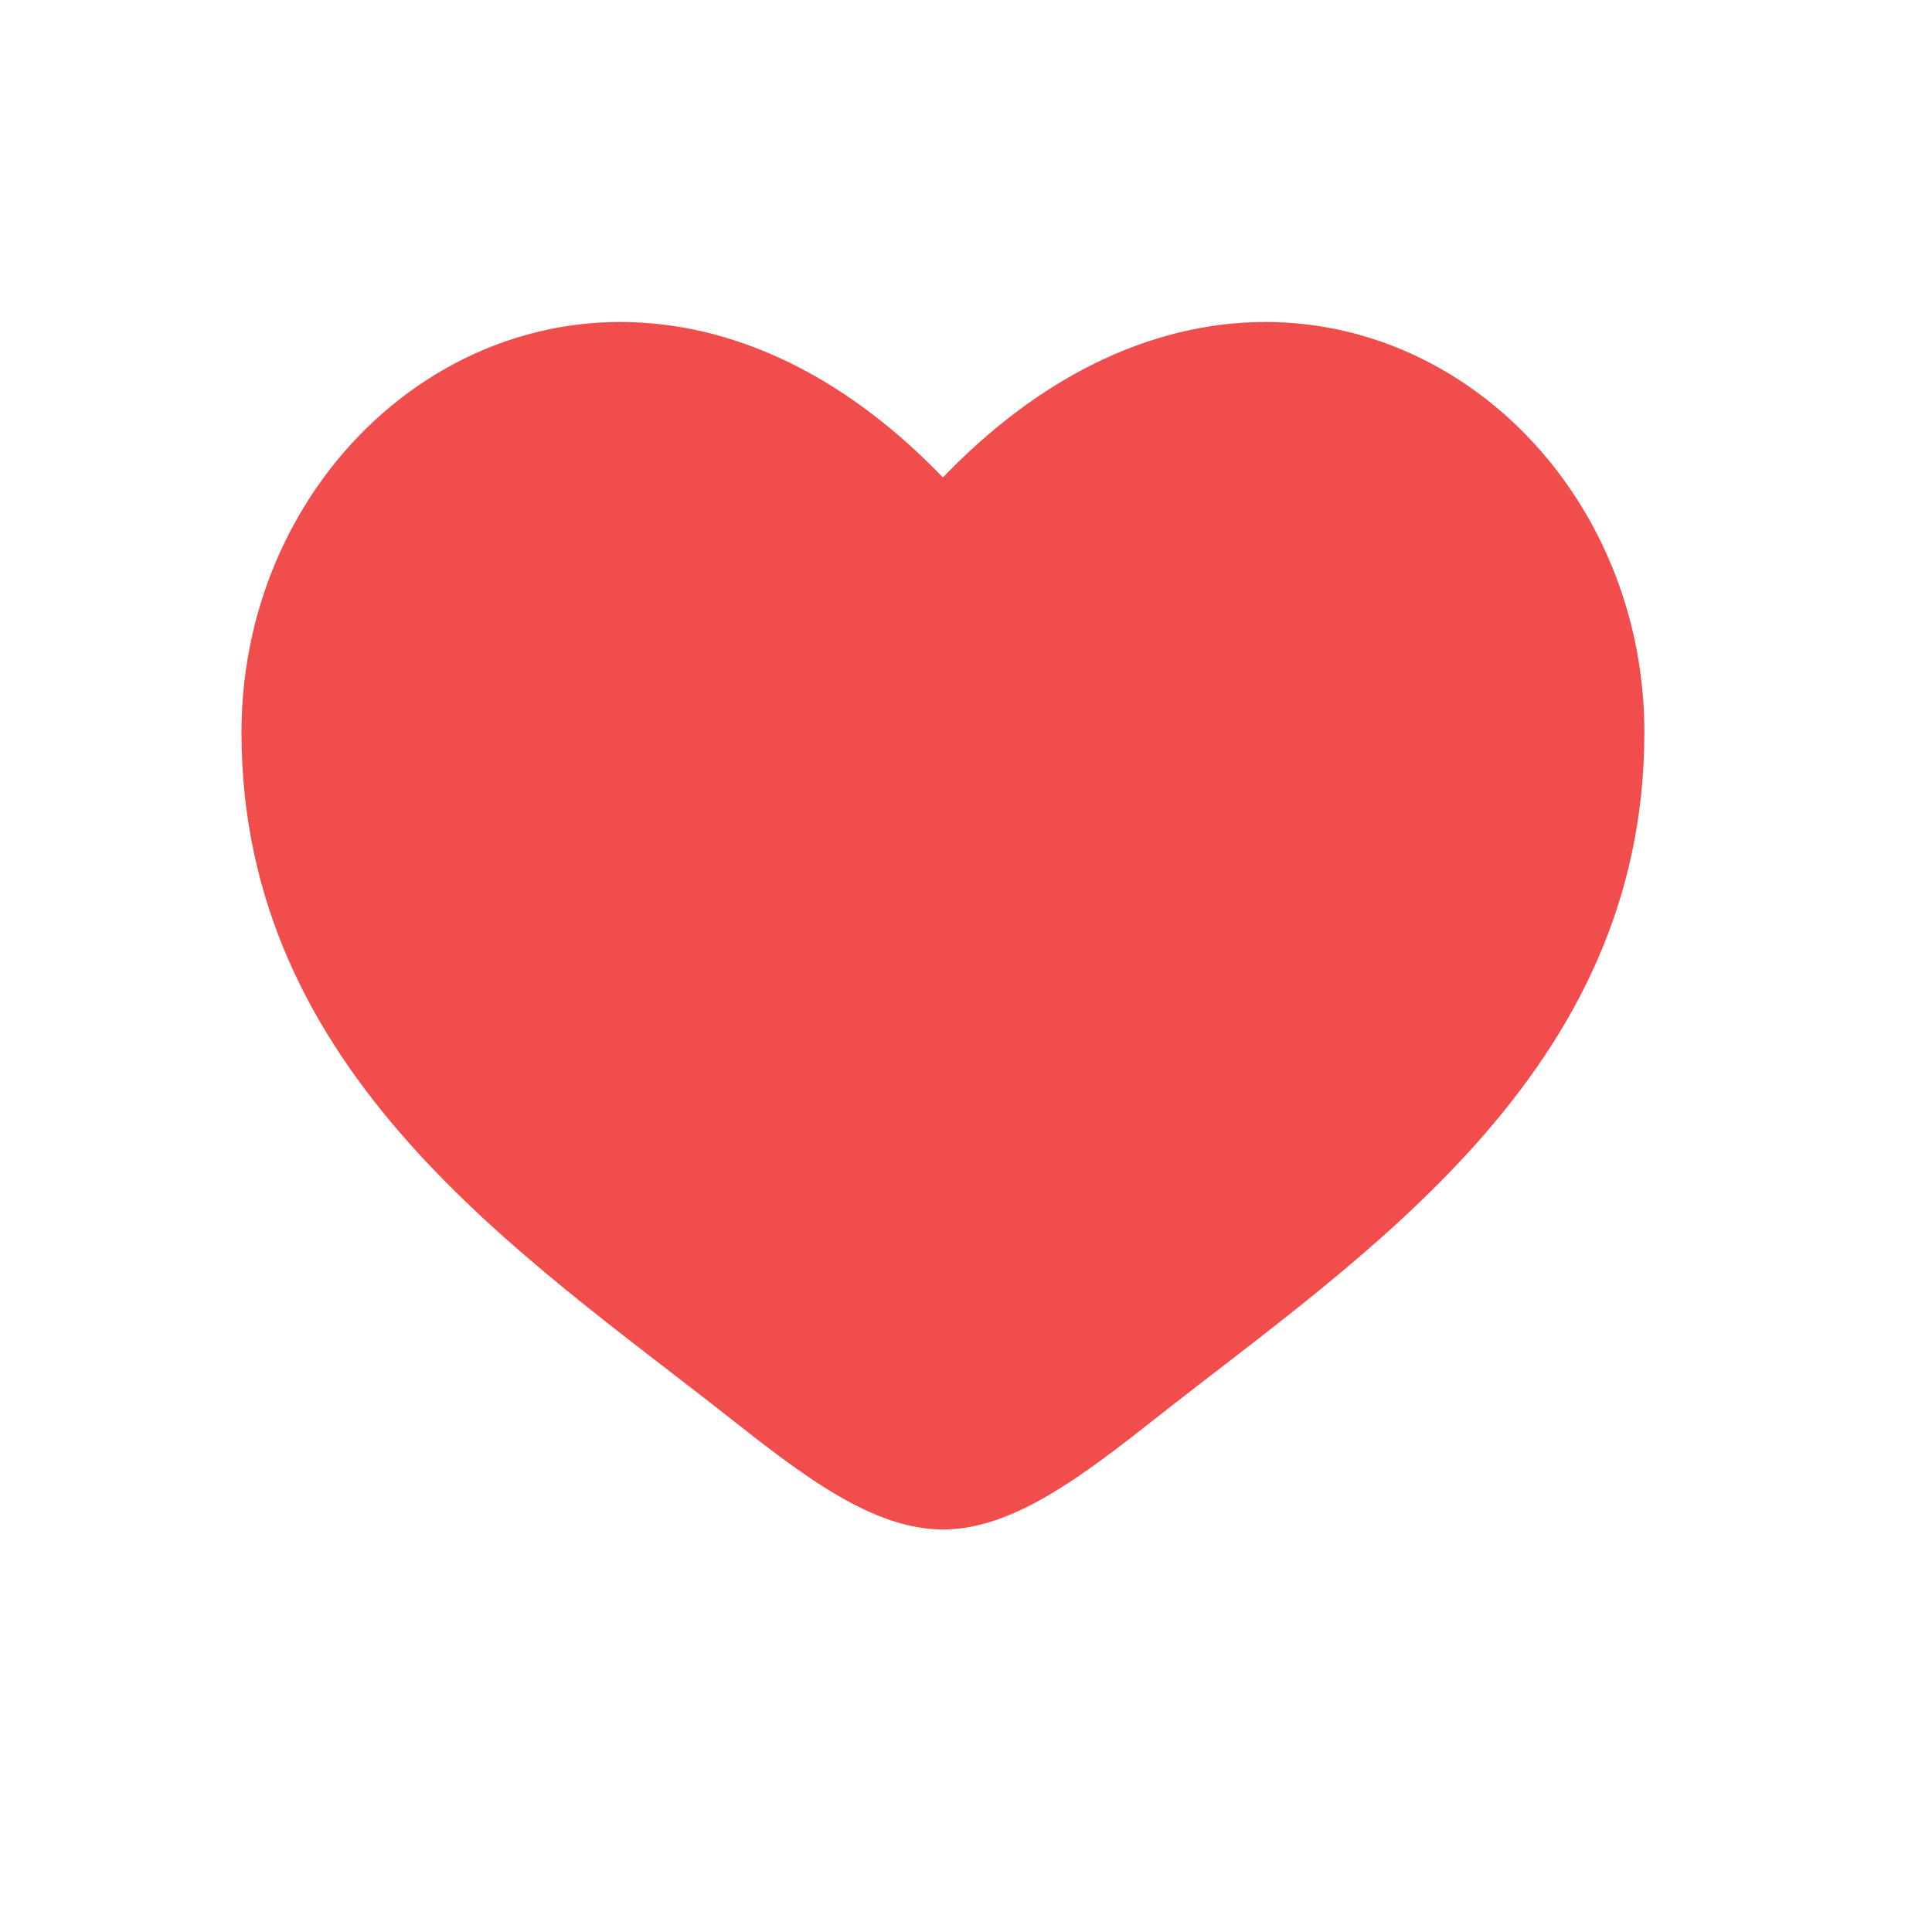
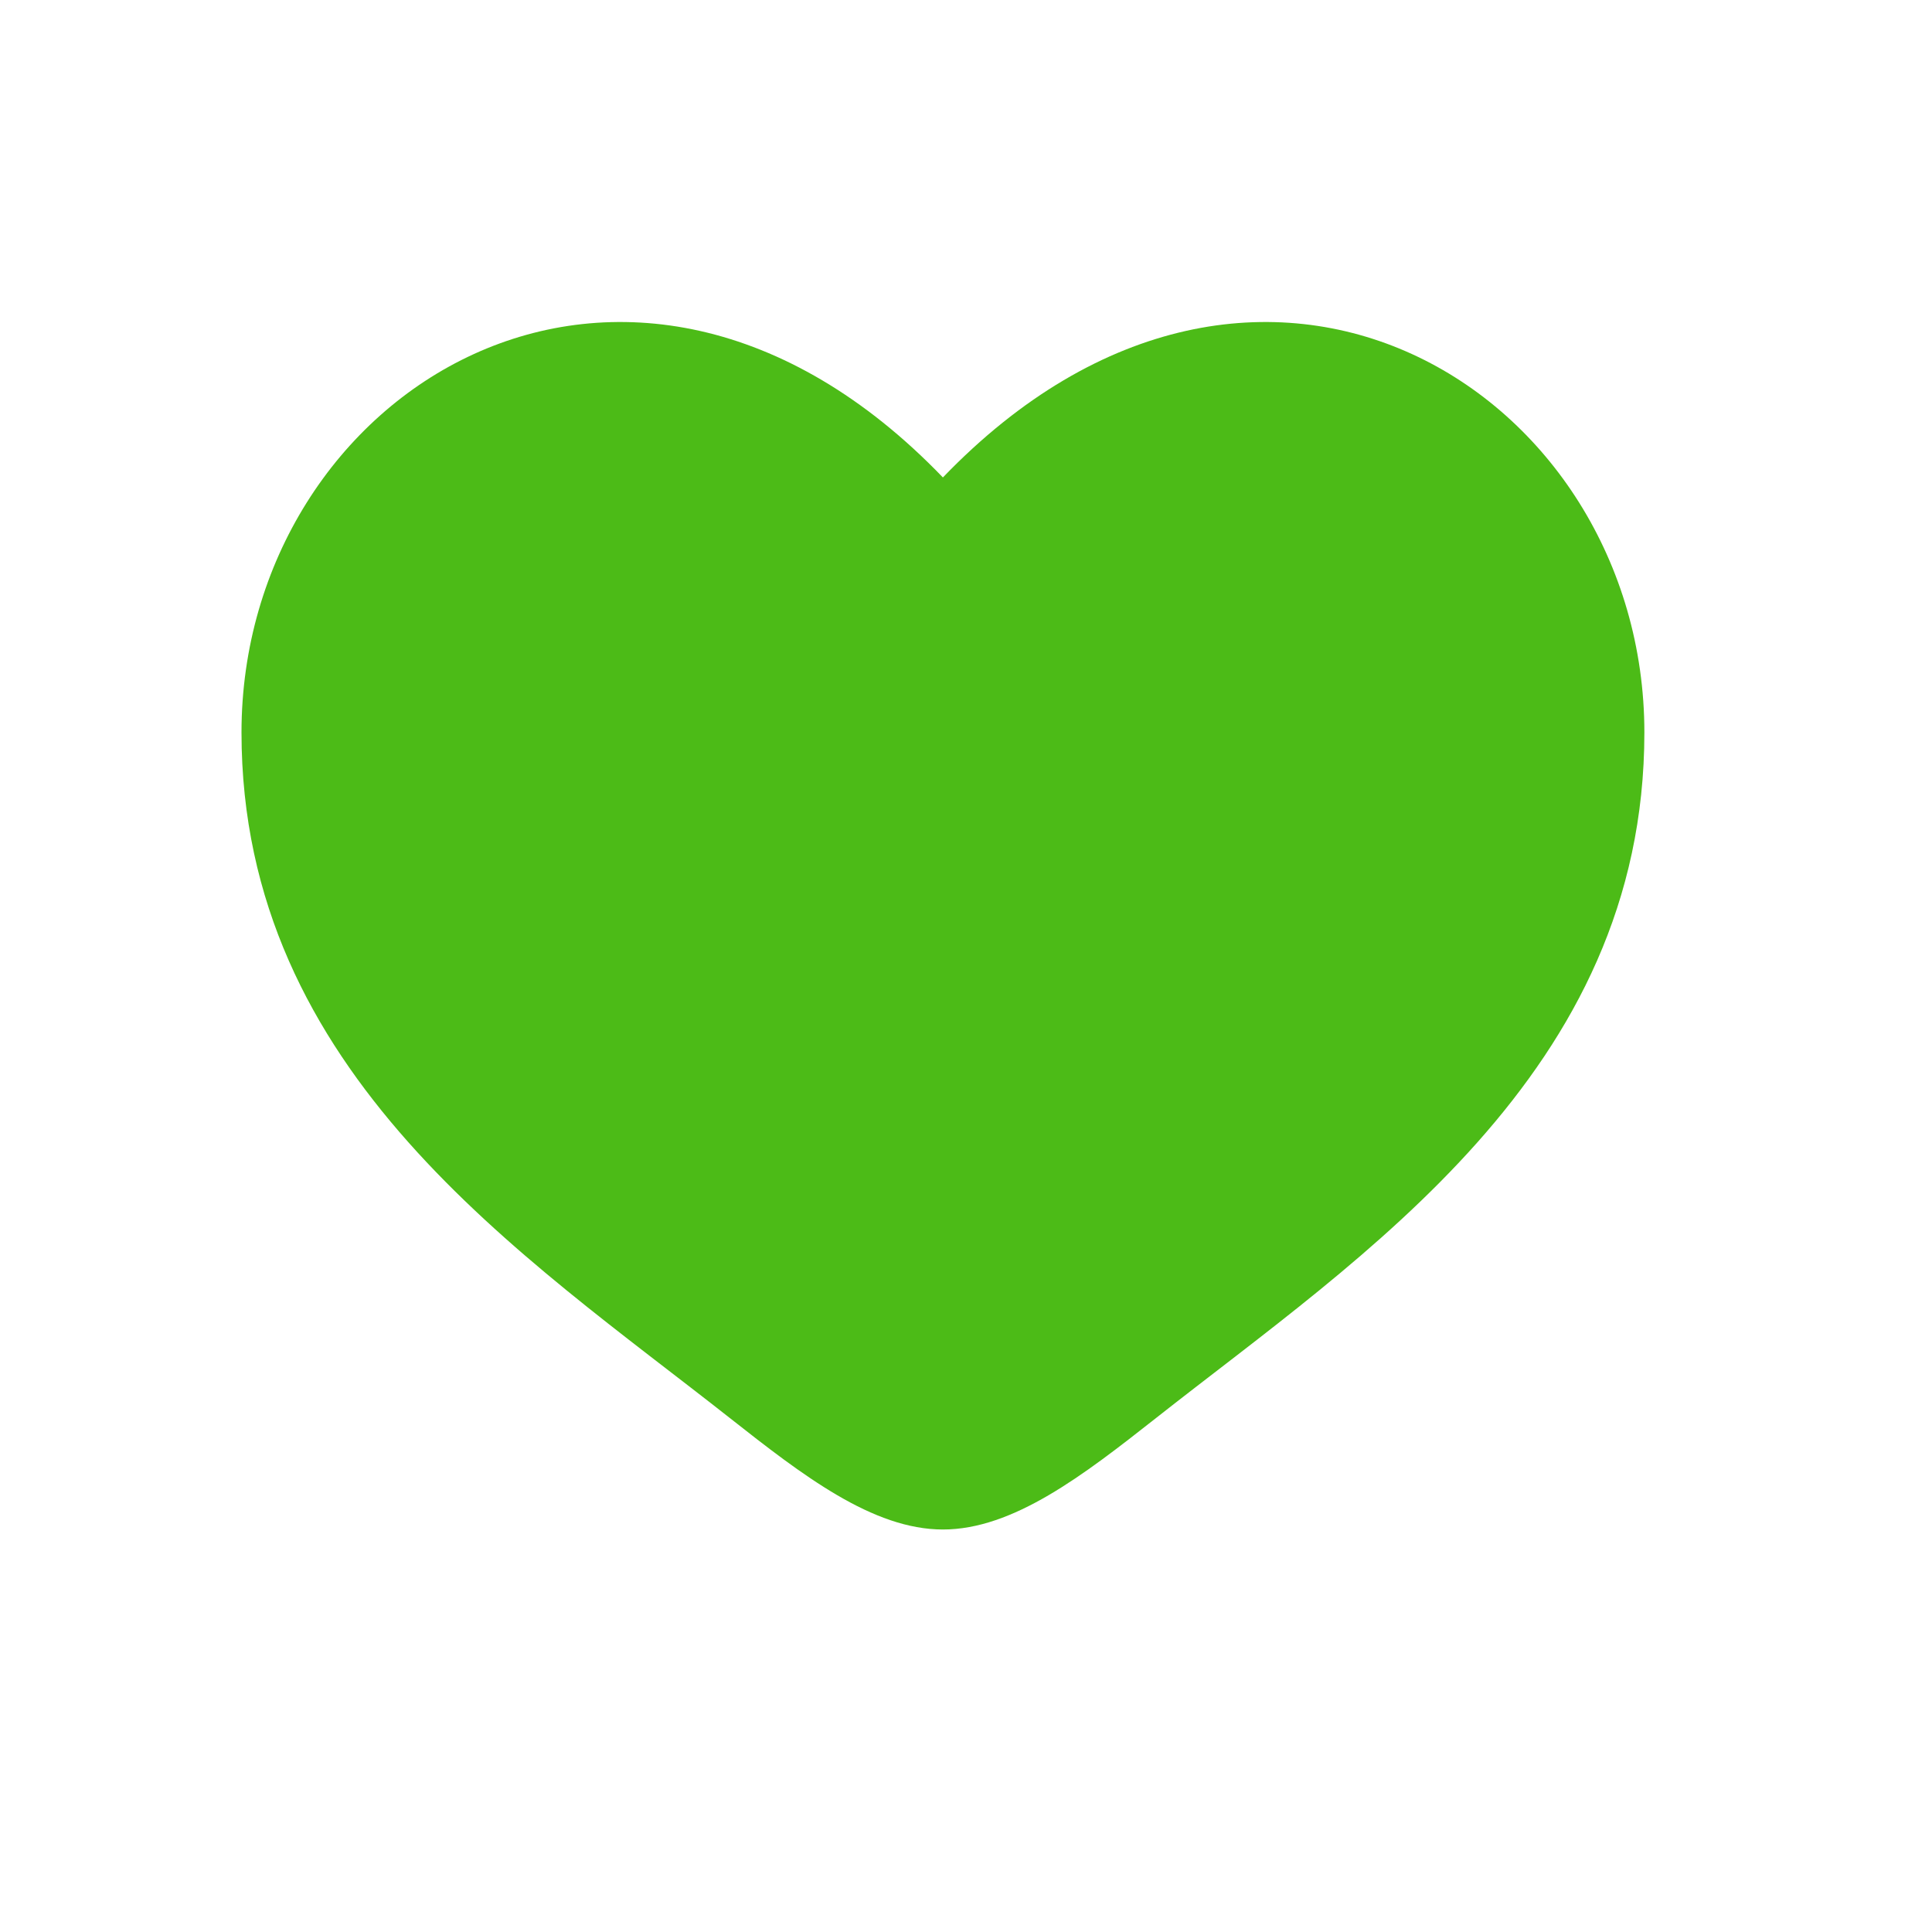
- <svg xmlns="http://www.w3.org/2000/svg" width="24" height="24" viewBox="0 0 24 24" fill="none">
-   <path d="M3 9.099C3 13.336 6.502 15.594 9.066 17.615C9.971 18.328 10.842 19 11.713 19C12.585 19 13.456 18.328 14.361 17.615C16.924 15.594 20.427 13.336 20.427 9.099C20.427 4.862 15.634 1.857 11.713 5.931C7.792 1.857 3 4.862 3 9.099Z" fill="#F14D4D" />
+ <svg xmlns="http://www.w3.org/2000/svg" width="24" height="24" viewBox="0 0 24 24" fill="#4CBB17">
+   <path d="M3 9.099C3 13.336 6.502 15.594 9.066 17.615C9.971 18.328 10.842 19 11.713 19C12.585 19 13.456 18.328 14.361 17.615C16.924 15.594 20.427 13.336 20.427 9.099C20.427 4.862 15.634 1.857 11.713 5.931C7.792 1.857 3 4.862 3 9.099Z" fill="#4CBB17" />
</svg>
